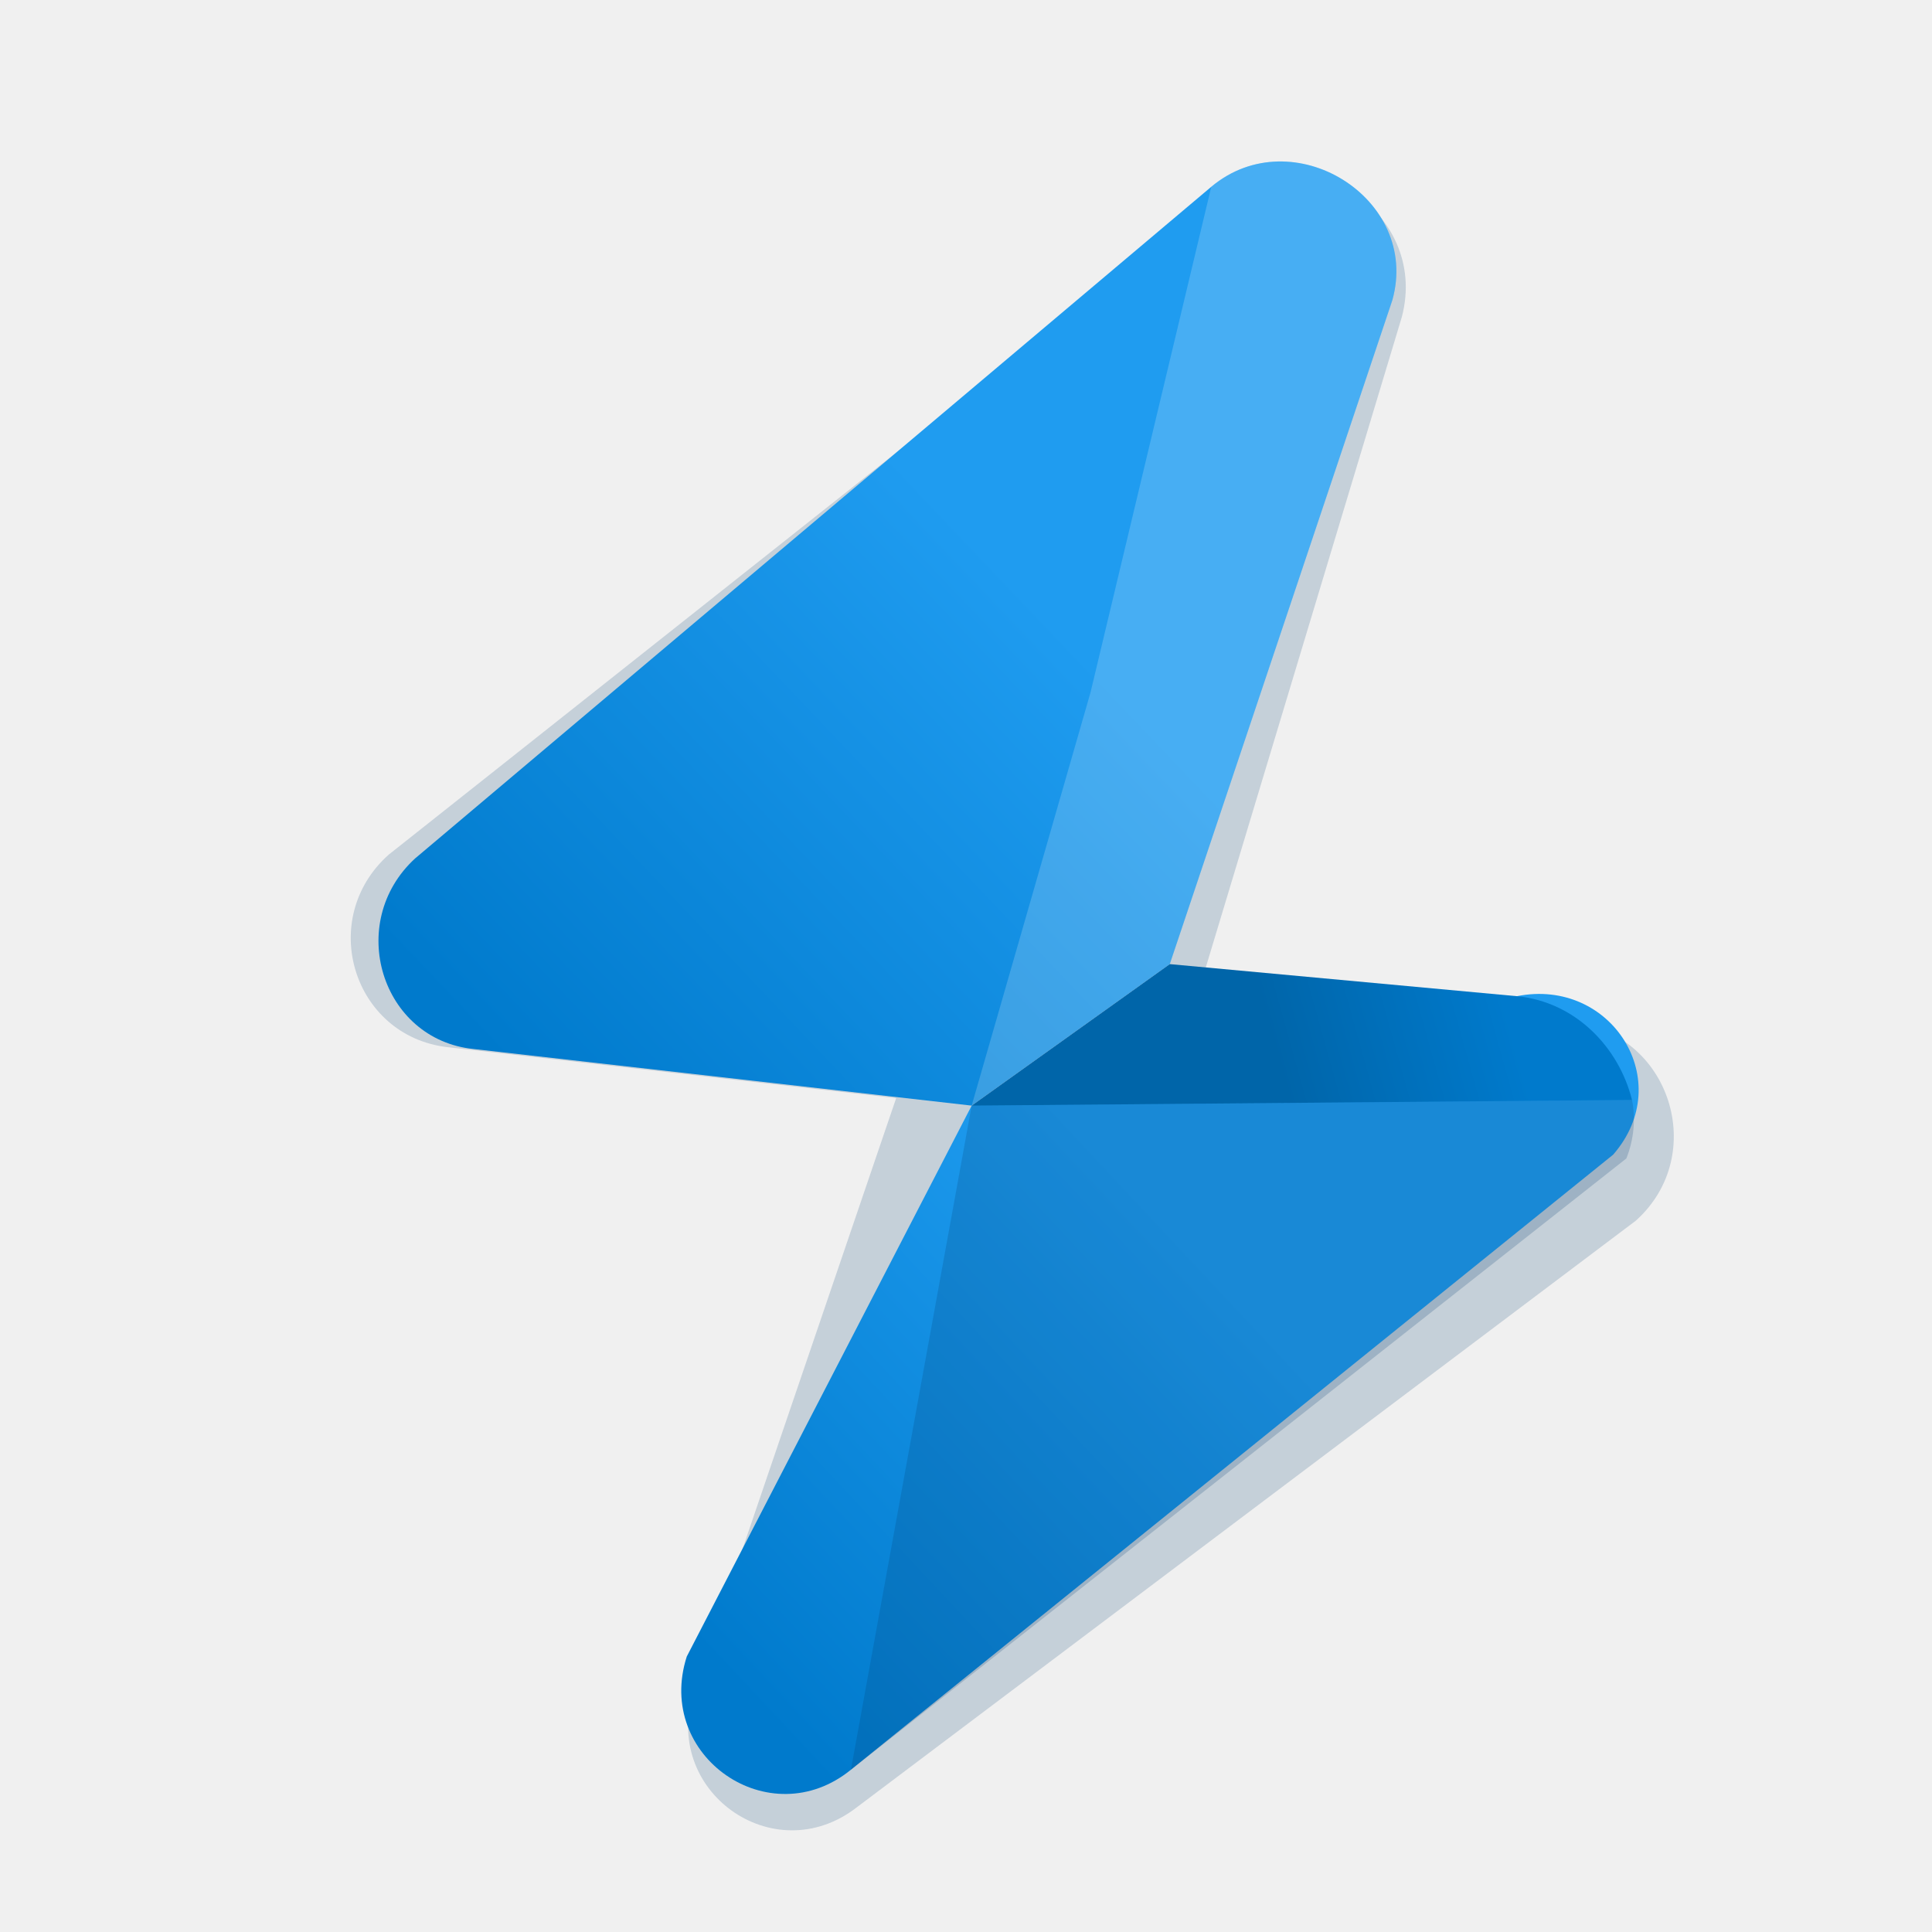
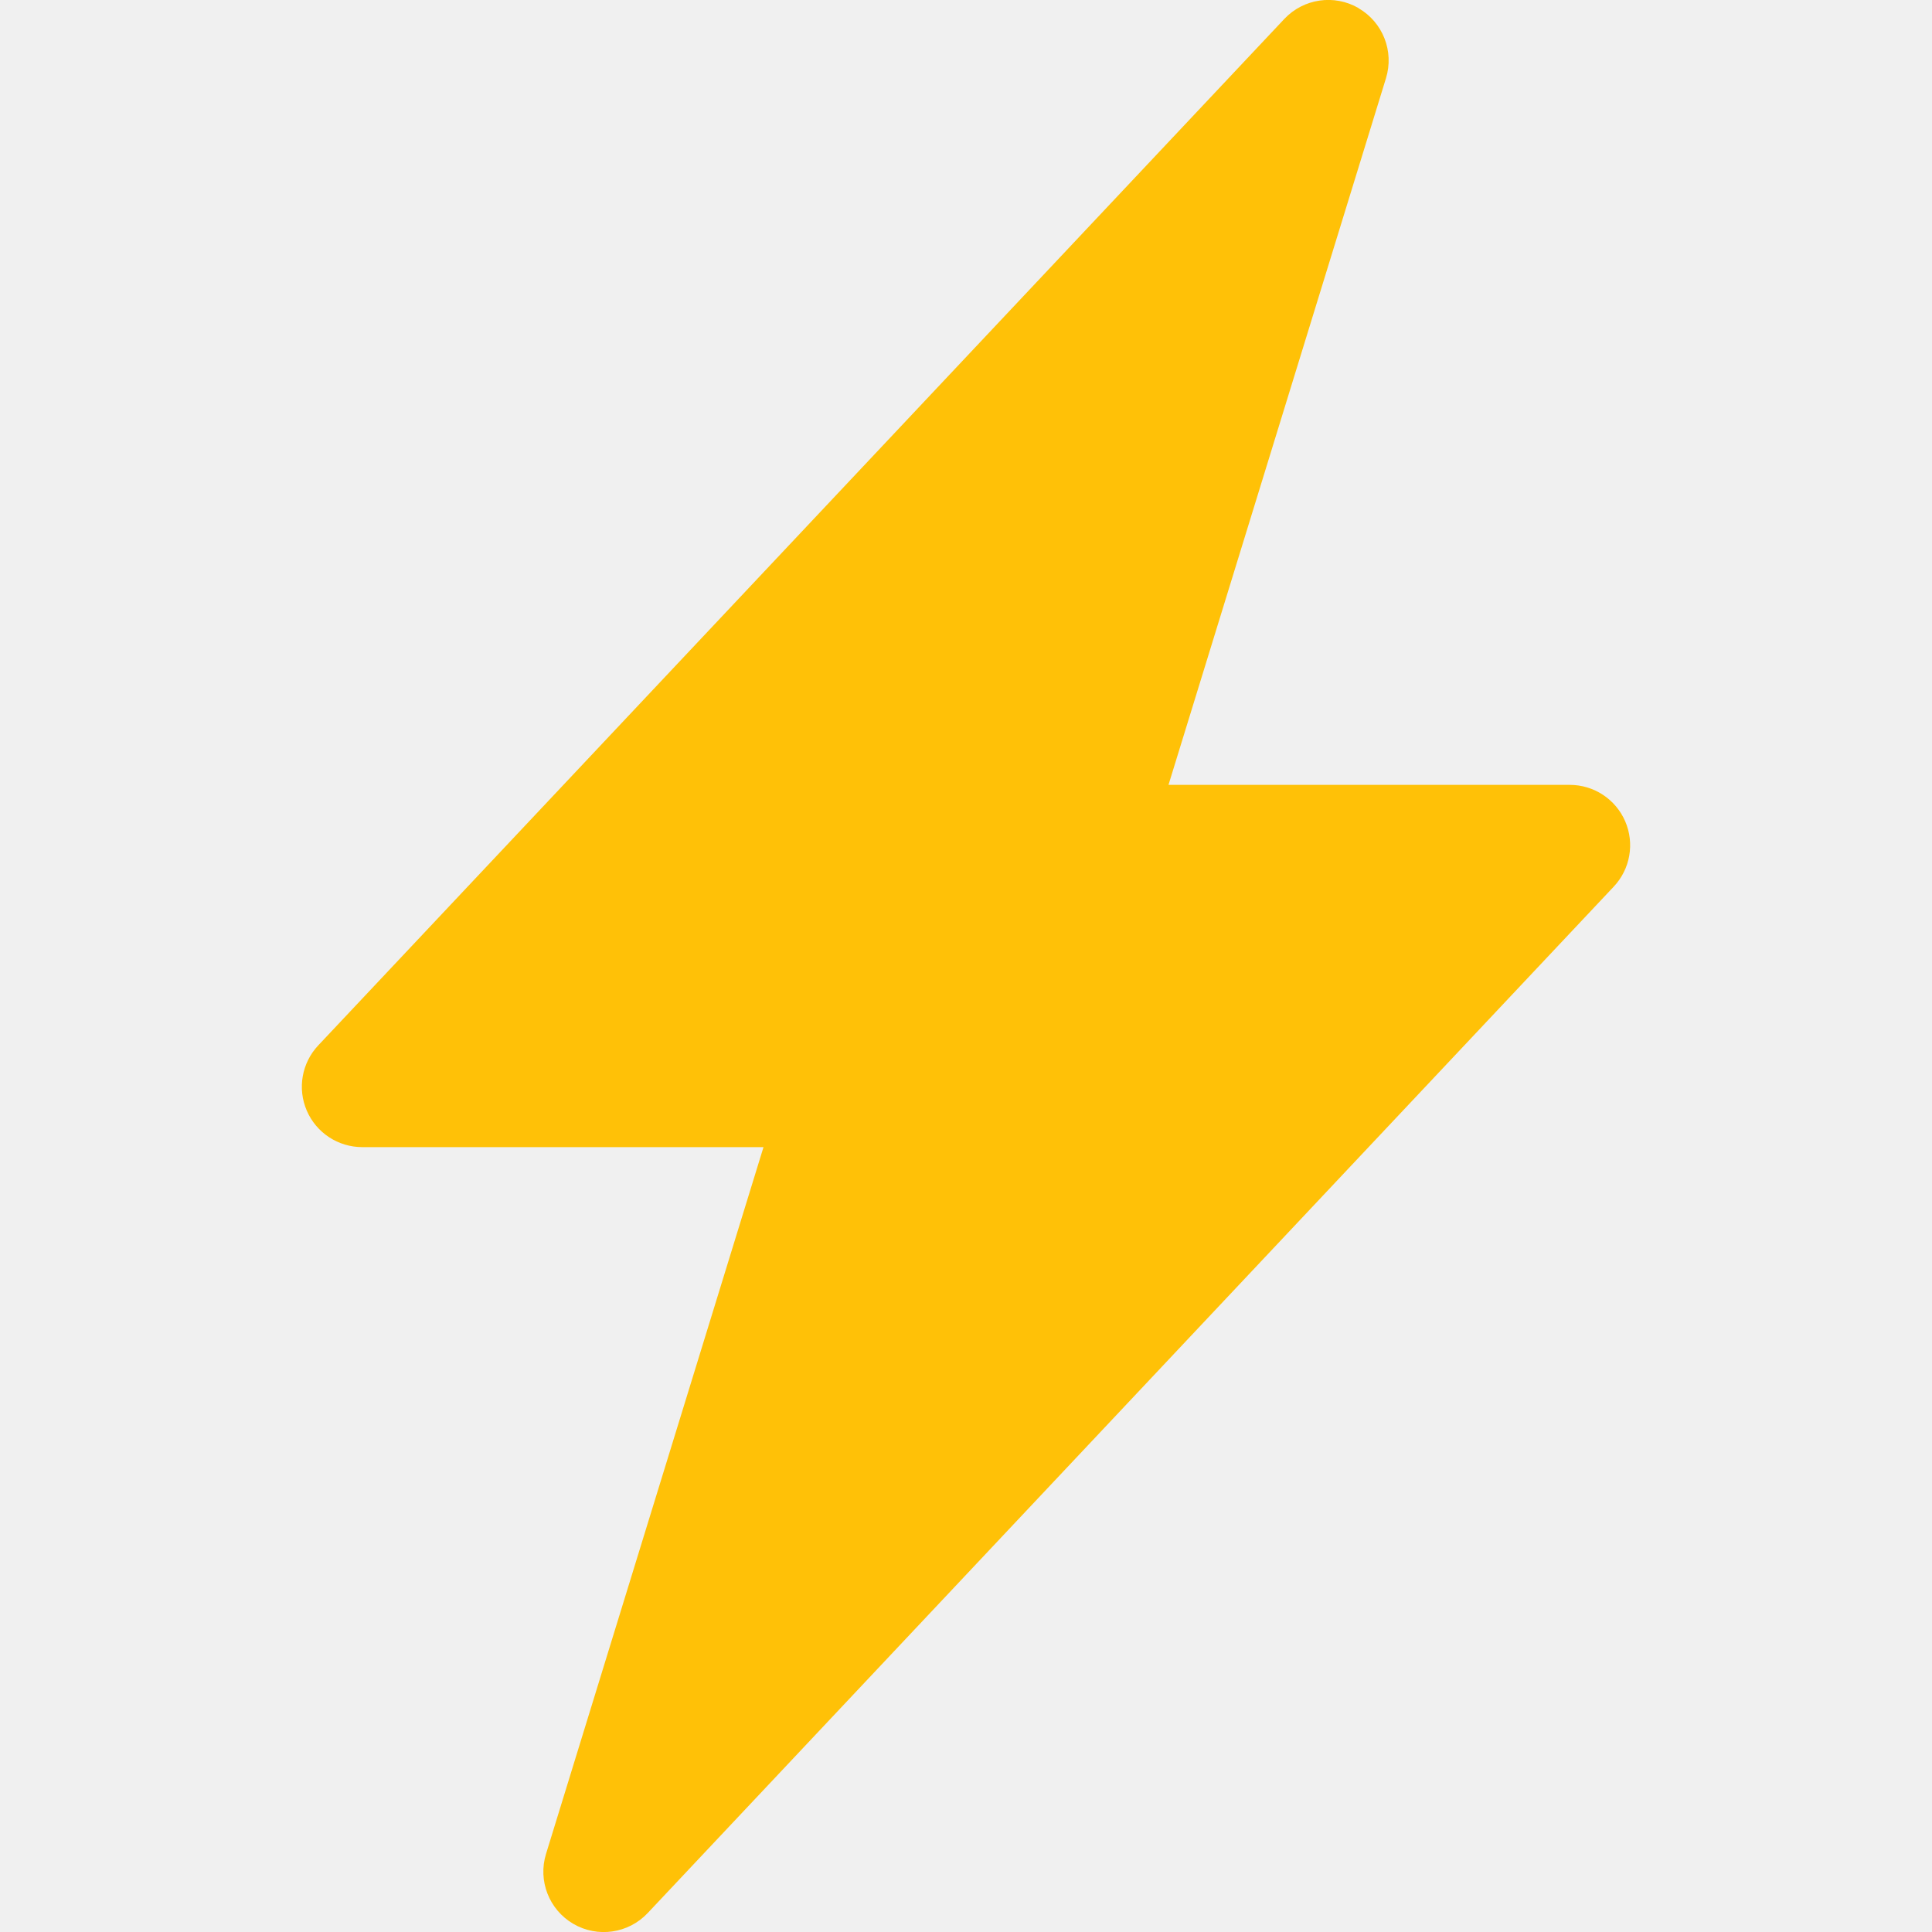
- <svg xmlns="http://www.w3.org/2000/svg" viewBox="0 0 1024 1024">
-   <defs>
-     <linearGradient id="topPanel" x1="251" x2="718" y1="548" y2="104" gradientUnits="userSpaceOnUse">
-       <stop stop-color="#007ACC" />
-       <stop offset=".58" stop-color="#1F9CF0" />
-       <stop offset="1" stop-color="#1F9CF0" />
-     </linearGradient>
-     <linearGradient id="bottomPanel" x1="420" x2="842" y1="926" y2="531" gradientUnits="userSpaceOnUse">
-       <stop stop-color="#007ACC" />
-       <stop offset=".58" stop-color="#1F9CF0" />
-       <stop offset="1" stop-color="#1F9CF0" />
-     </linearGradient>
-     <linearGradient id="centerFold" x1="526" x2="791" y1="583" y2="509" gradientUnits="userSpaceOnUse">
-       <stop stop-color="#0065A9" />
-       <stop offset=".55" stop-color="#0065A9" />
-       <stop offset="1" stop-color="#007ACC" />
-     </linearGradient>
-   </defs>
-   <path fill="#003B70" opacity=".18" d="M644 106c45-38 114 5 99 62L636 523l197 19c52 5 73 70 34 105L454 958c-44 34-104-9-86-62l107-314-238-27c-50-6-69-68-31-102L644 106z" />
-   <path fill="url(#topPanel)" d="M642 99c43-36 111 6 96 60L620 511 515 586 251 556c-49-5-68-67-31-101L642 99z" />
-   <path fill="url(#bottomPanel)" d="M515 586 804 528c50-10 85 45 51 84L451 938c-43 35-104-7-87-60L515 586z" />
-   <path fill="url(#centerFold)" d="M620 511 804 528c31 3 54 27 61 55L515 586z" />
-   <path fill="#FFFFFF" opacity=".18" d="M642 99c43-36 111 6 96 60L620 511 515 586 578 367z" />
-   <path fill="#003B70" opacity=".2" d="M515 586 865 583c2 10 1 21-3 31L451 938z" />
+ <svg xmlns="http://www.w3.org/2000/svg" viewBox="0 0 16 16">
+   <path fill="#ffc107" d="M11.251.068a.5.5 0 0 1 .227.58L9.677 6.5H13a.5.5 0 0 1 .364.843l-8 8.5a.5.5 0 0 1-.842-.49L6.323 9.5H3a.5.5 0 0 1-.364-.843l8-8.5a.5.5 0 0 1 .615-.09z" />
</svg>
